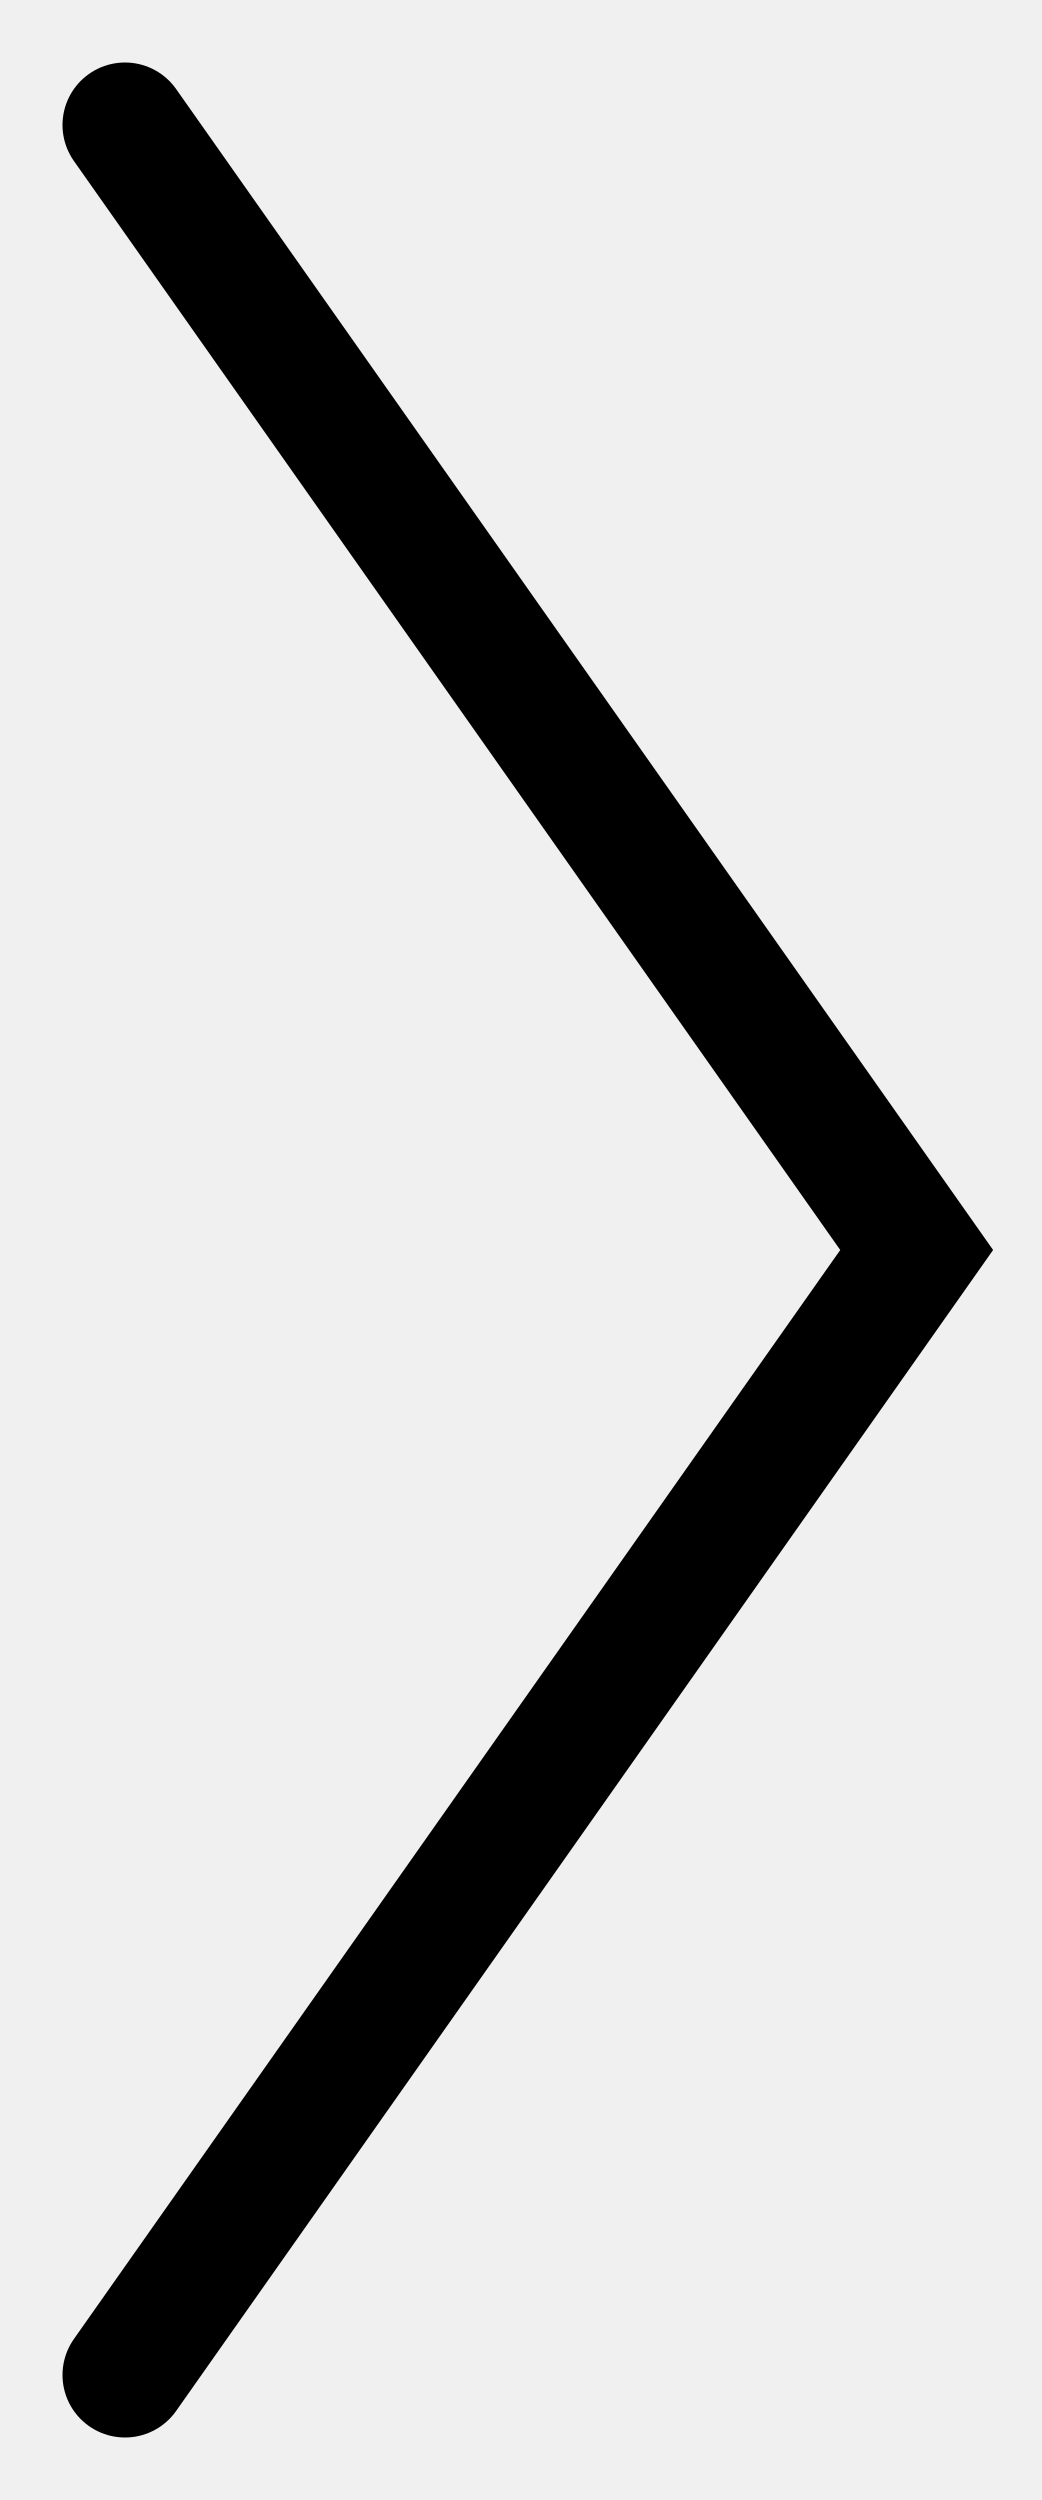
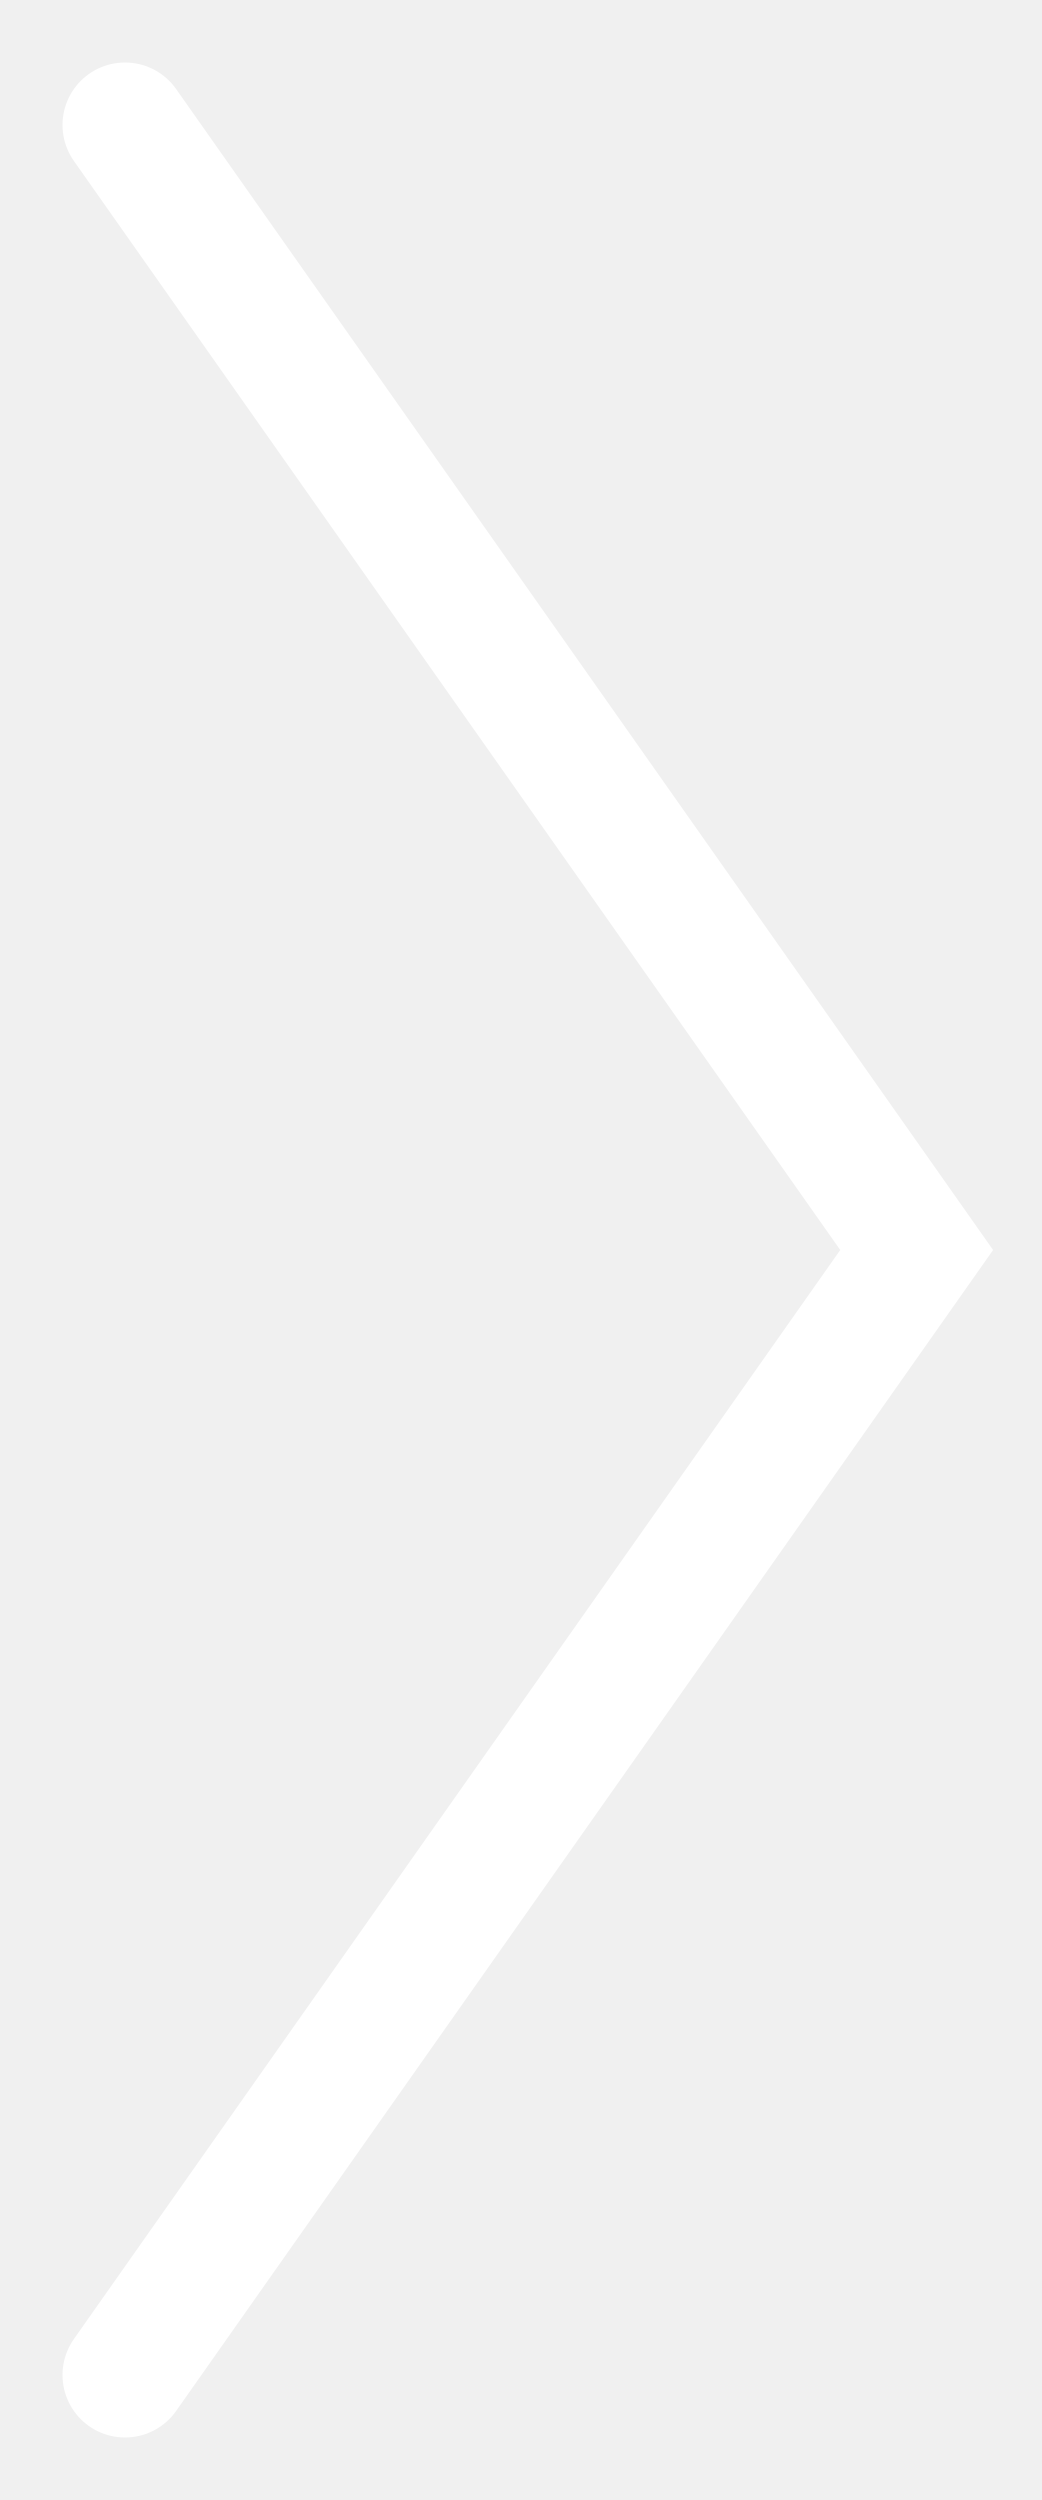
<svg xmlns="http://www.w3.org/2000/svg" version="1.1" baseProfile="full" width="25" height="60">
-   <polyline points="3,3 22,30 3,57" style="fill:none;stroke:black;stroke-width:3;stroke-linecap:round" />
+   <polyline points="3,3 22,30 3,57" style="fill:none;stroke:white;stroke-width:3;stroke-linecap:round" />
</svg>
